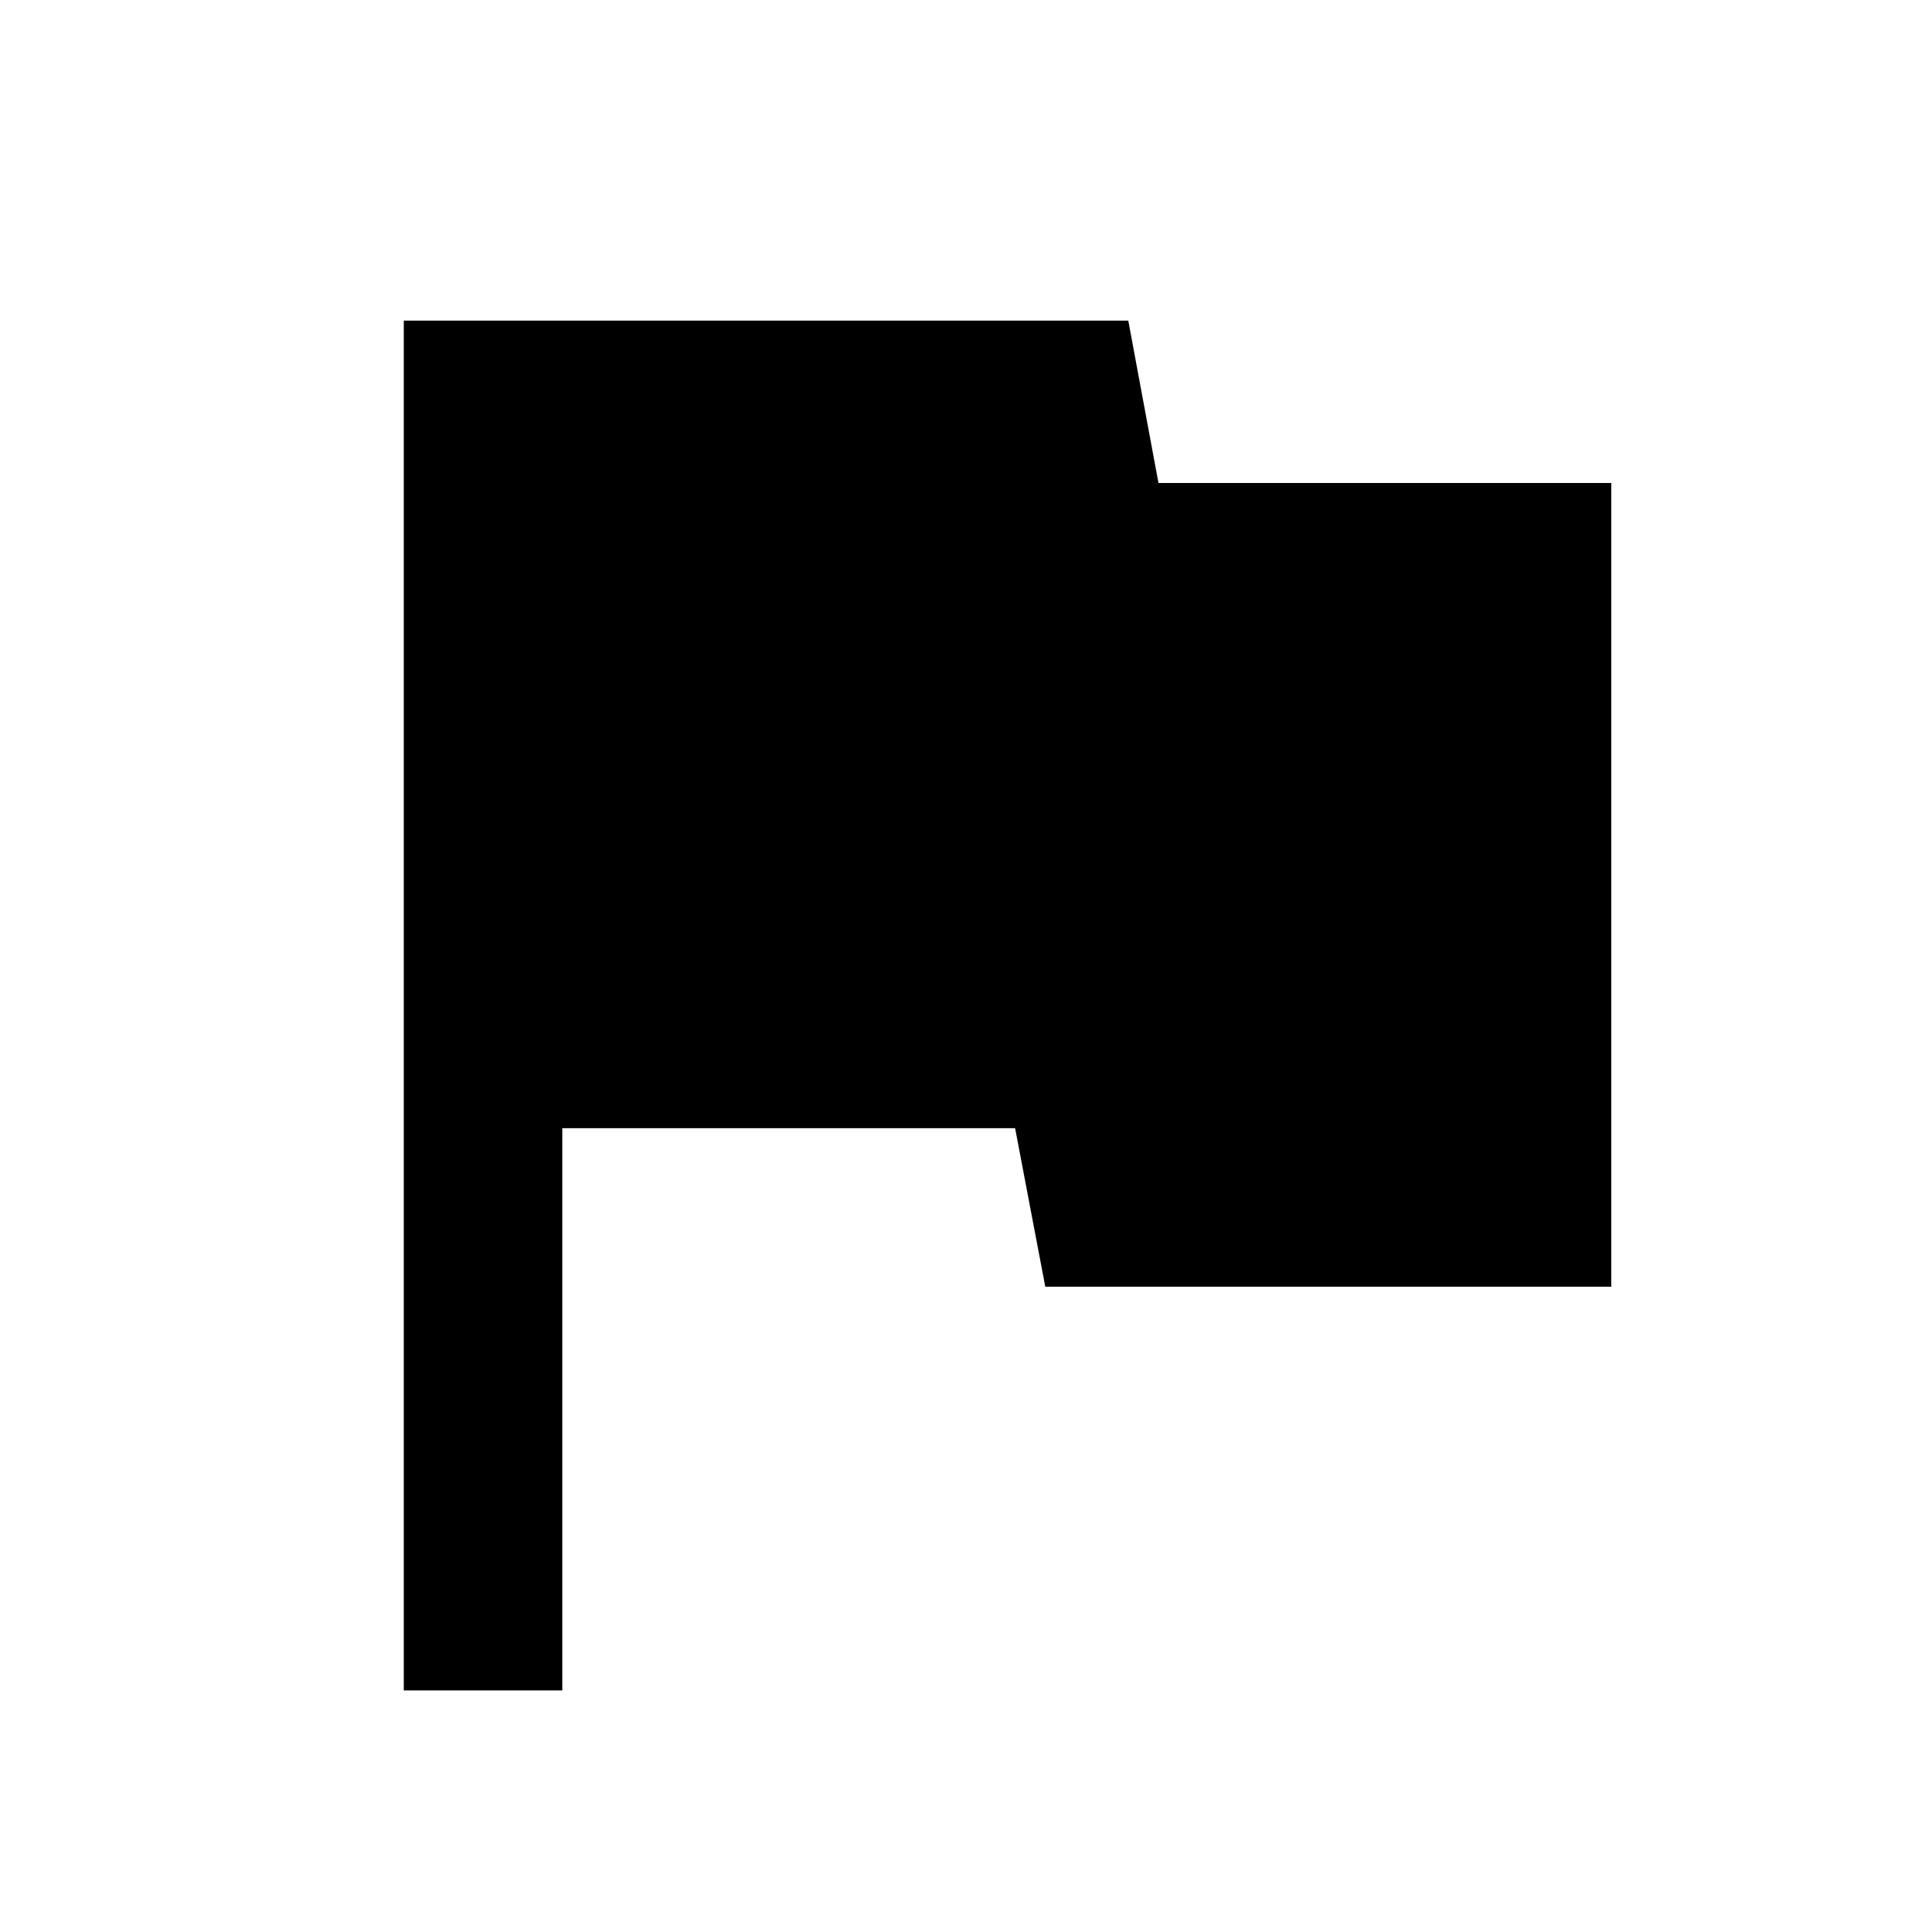
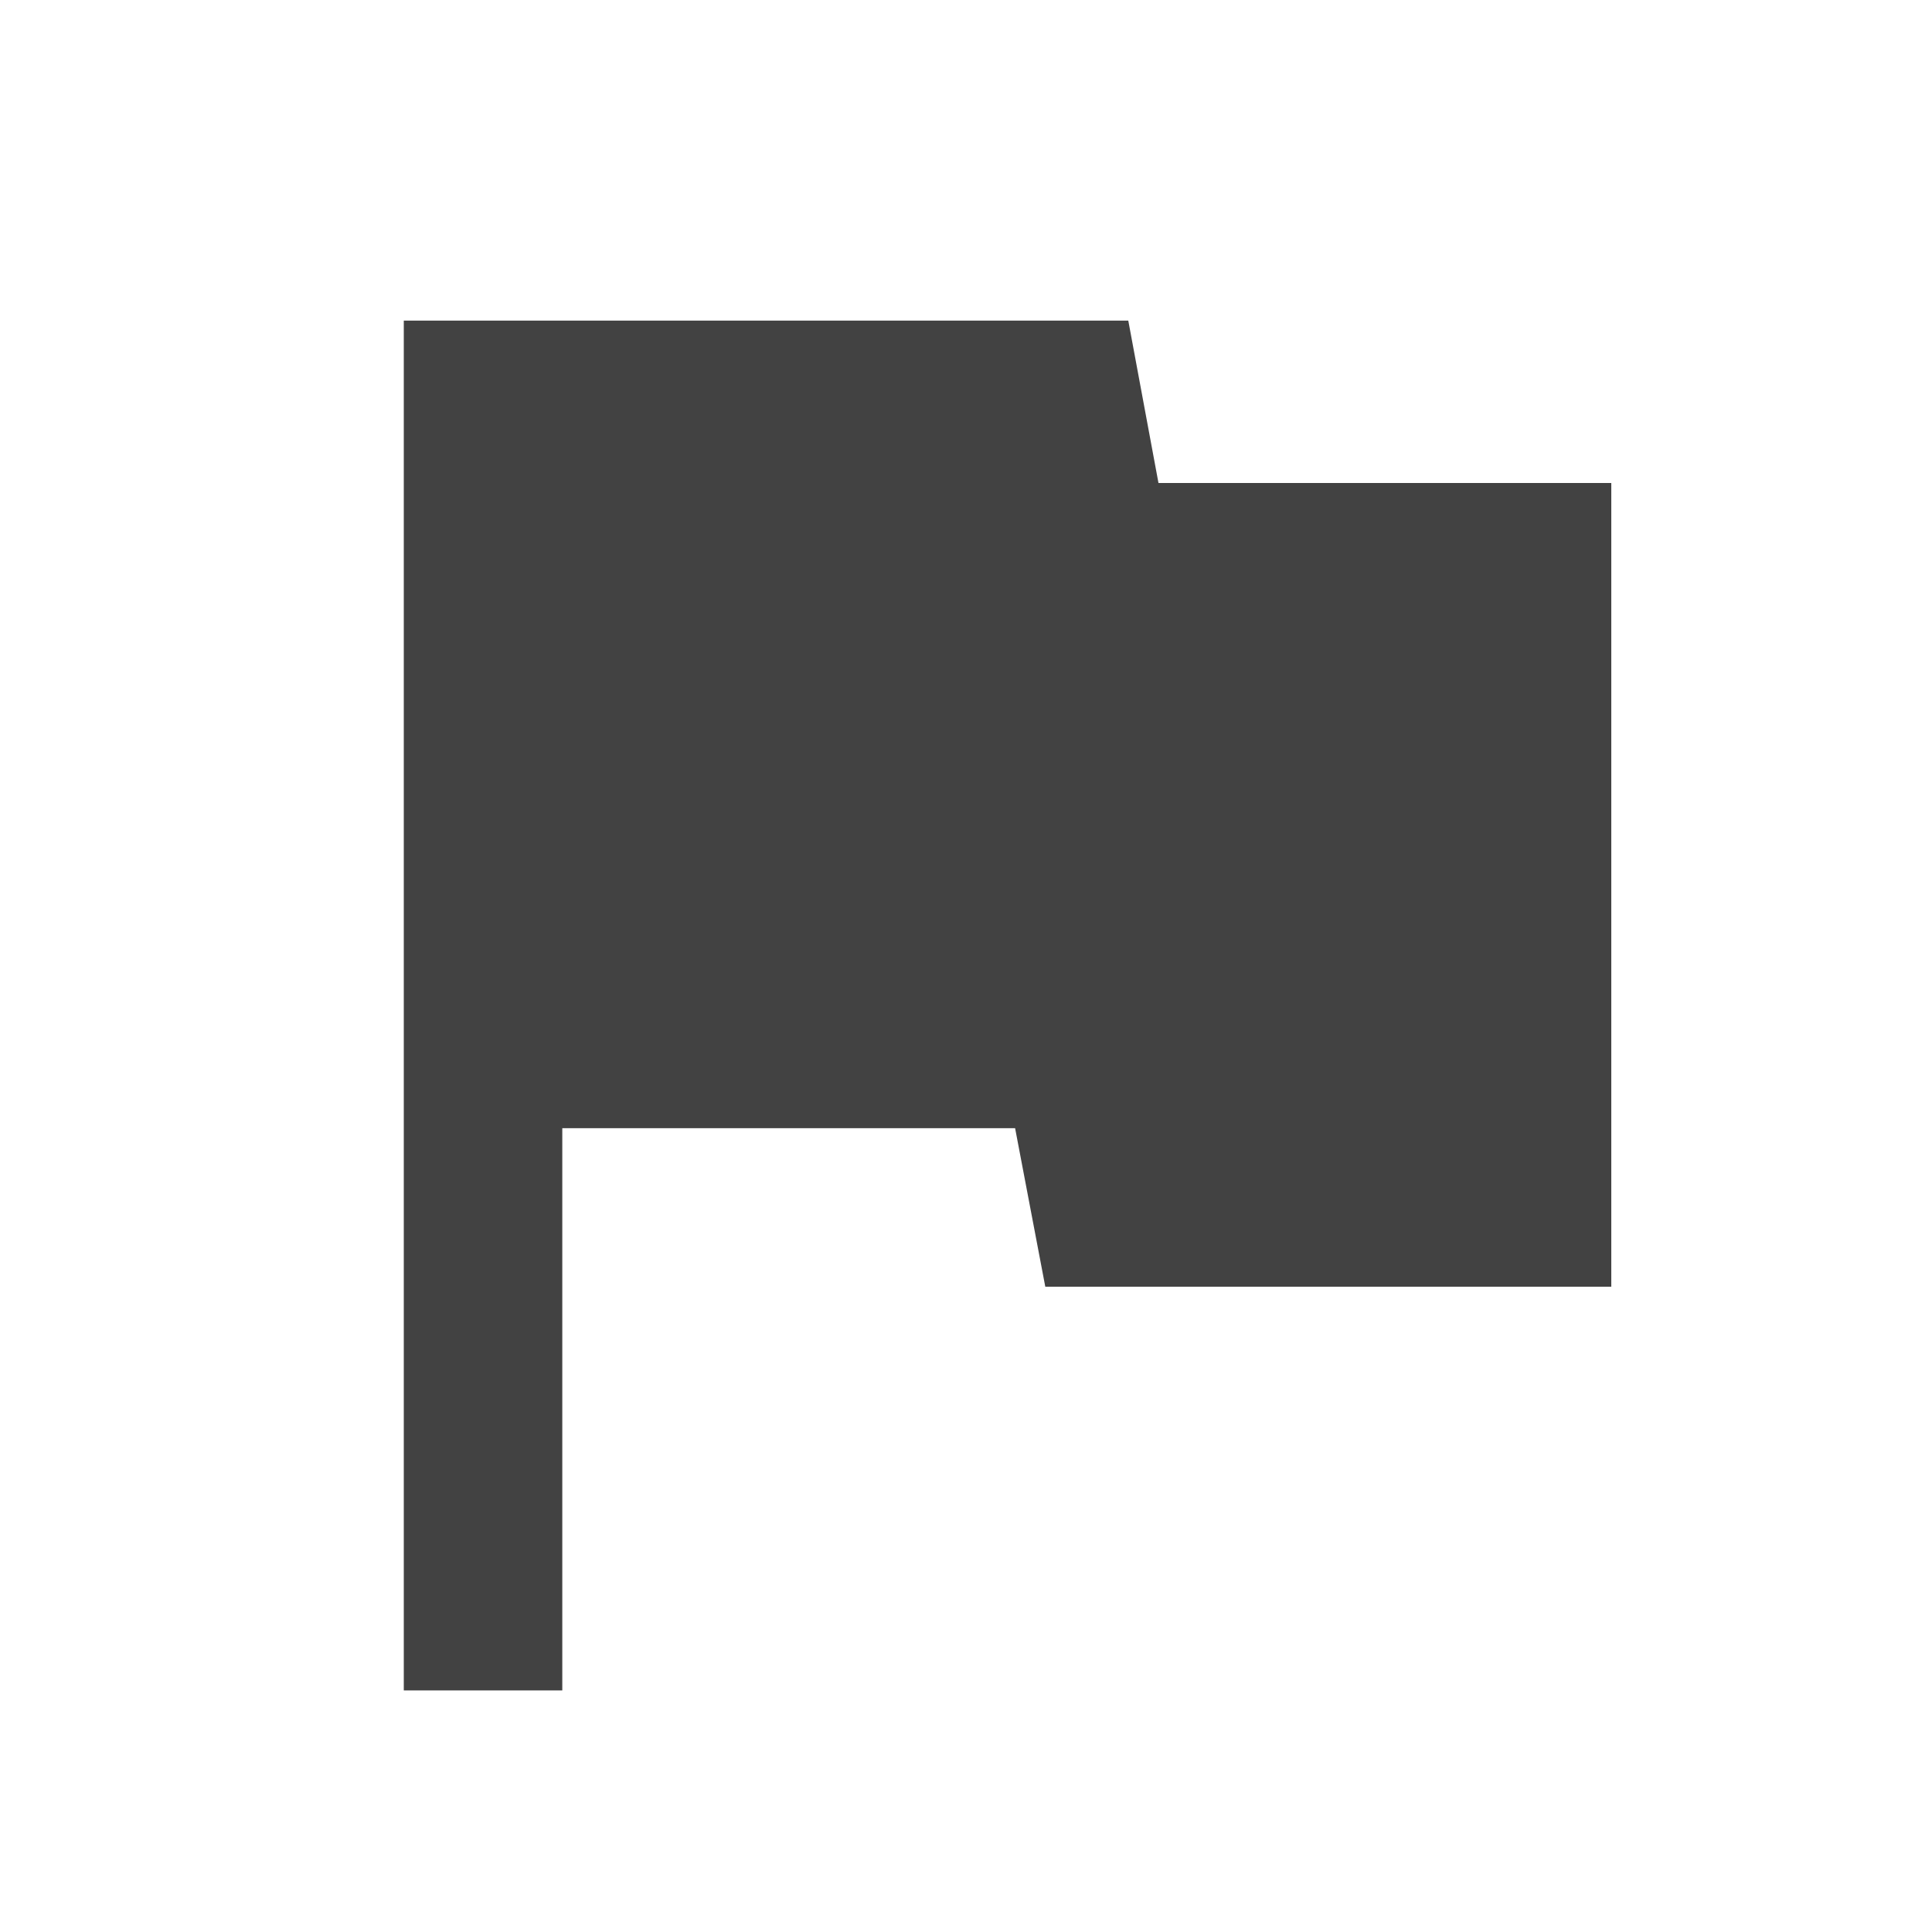
<svg xmlns="http://www.w3.org/2000/svg" version="1.1" width="24" height="24" viewBox="0 0 24 24">
-   <path fill="#000" d="M14.391 6h5.625v9.984h-7.031l-0.375-1.969h-5.625v6.984h-1.969v-17.016h9z" />
+   <path fill="#424242" d="M14.391 6h5.625v9.984h-7.031l-0.375-1.969h-5.625v6.984h-1.969v-17.016h9z" />
</svg>
